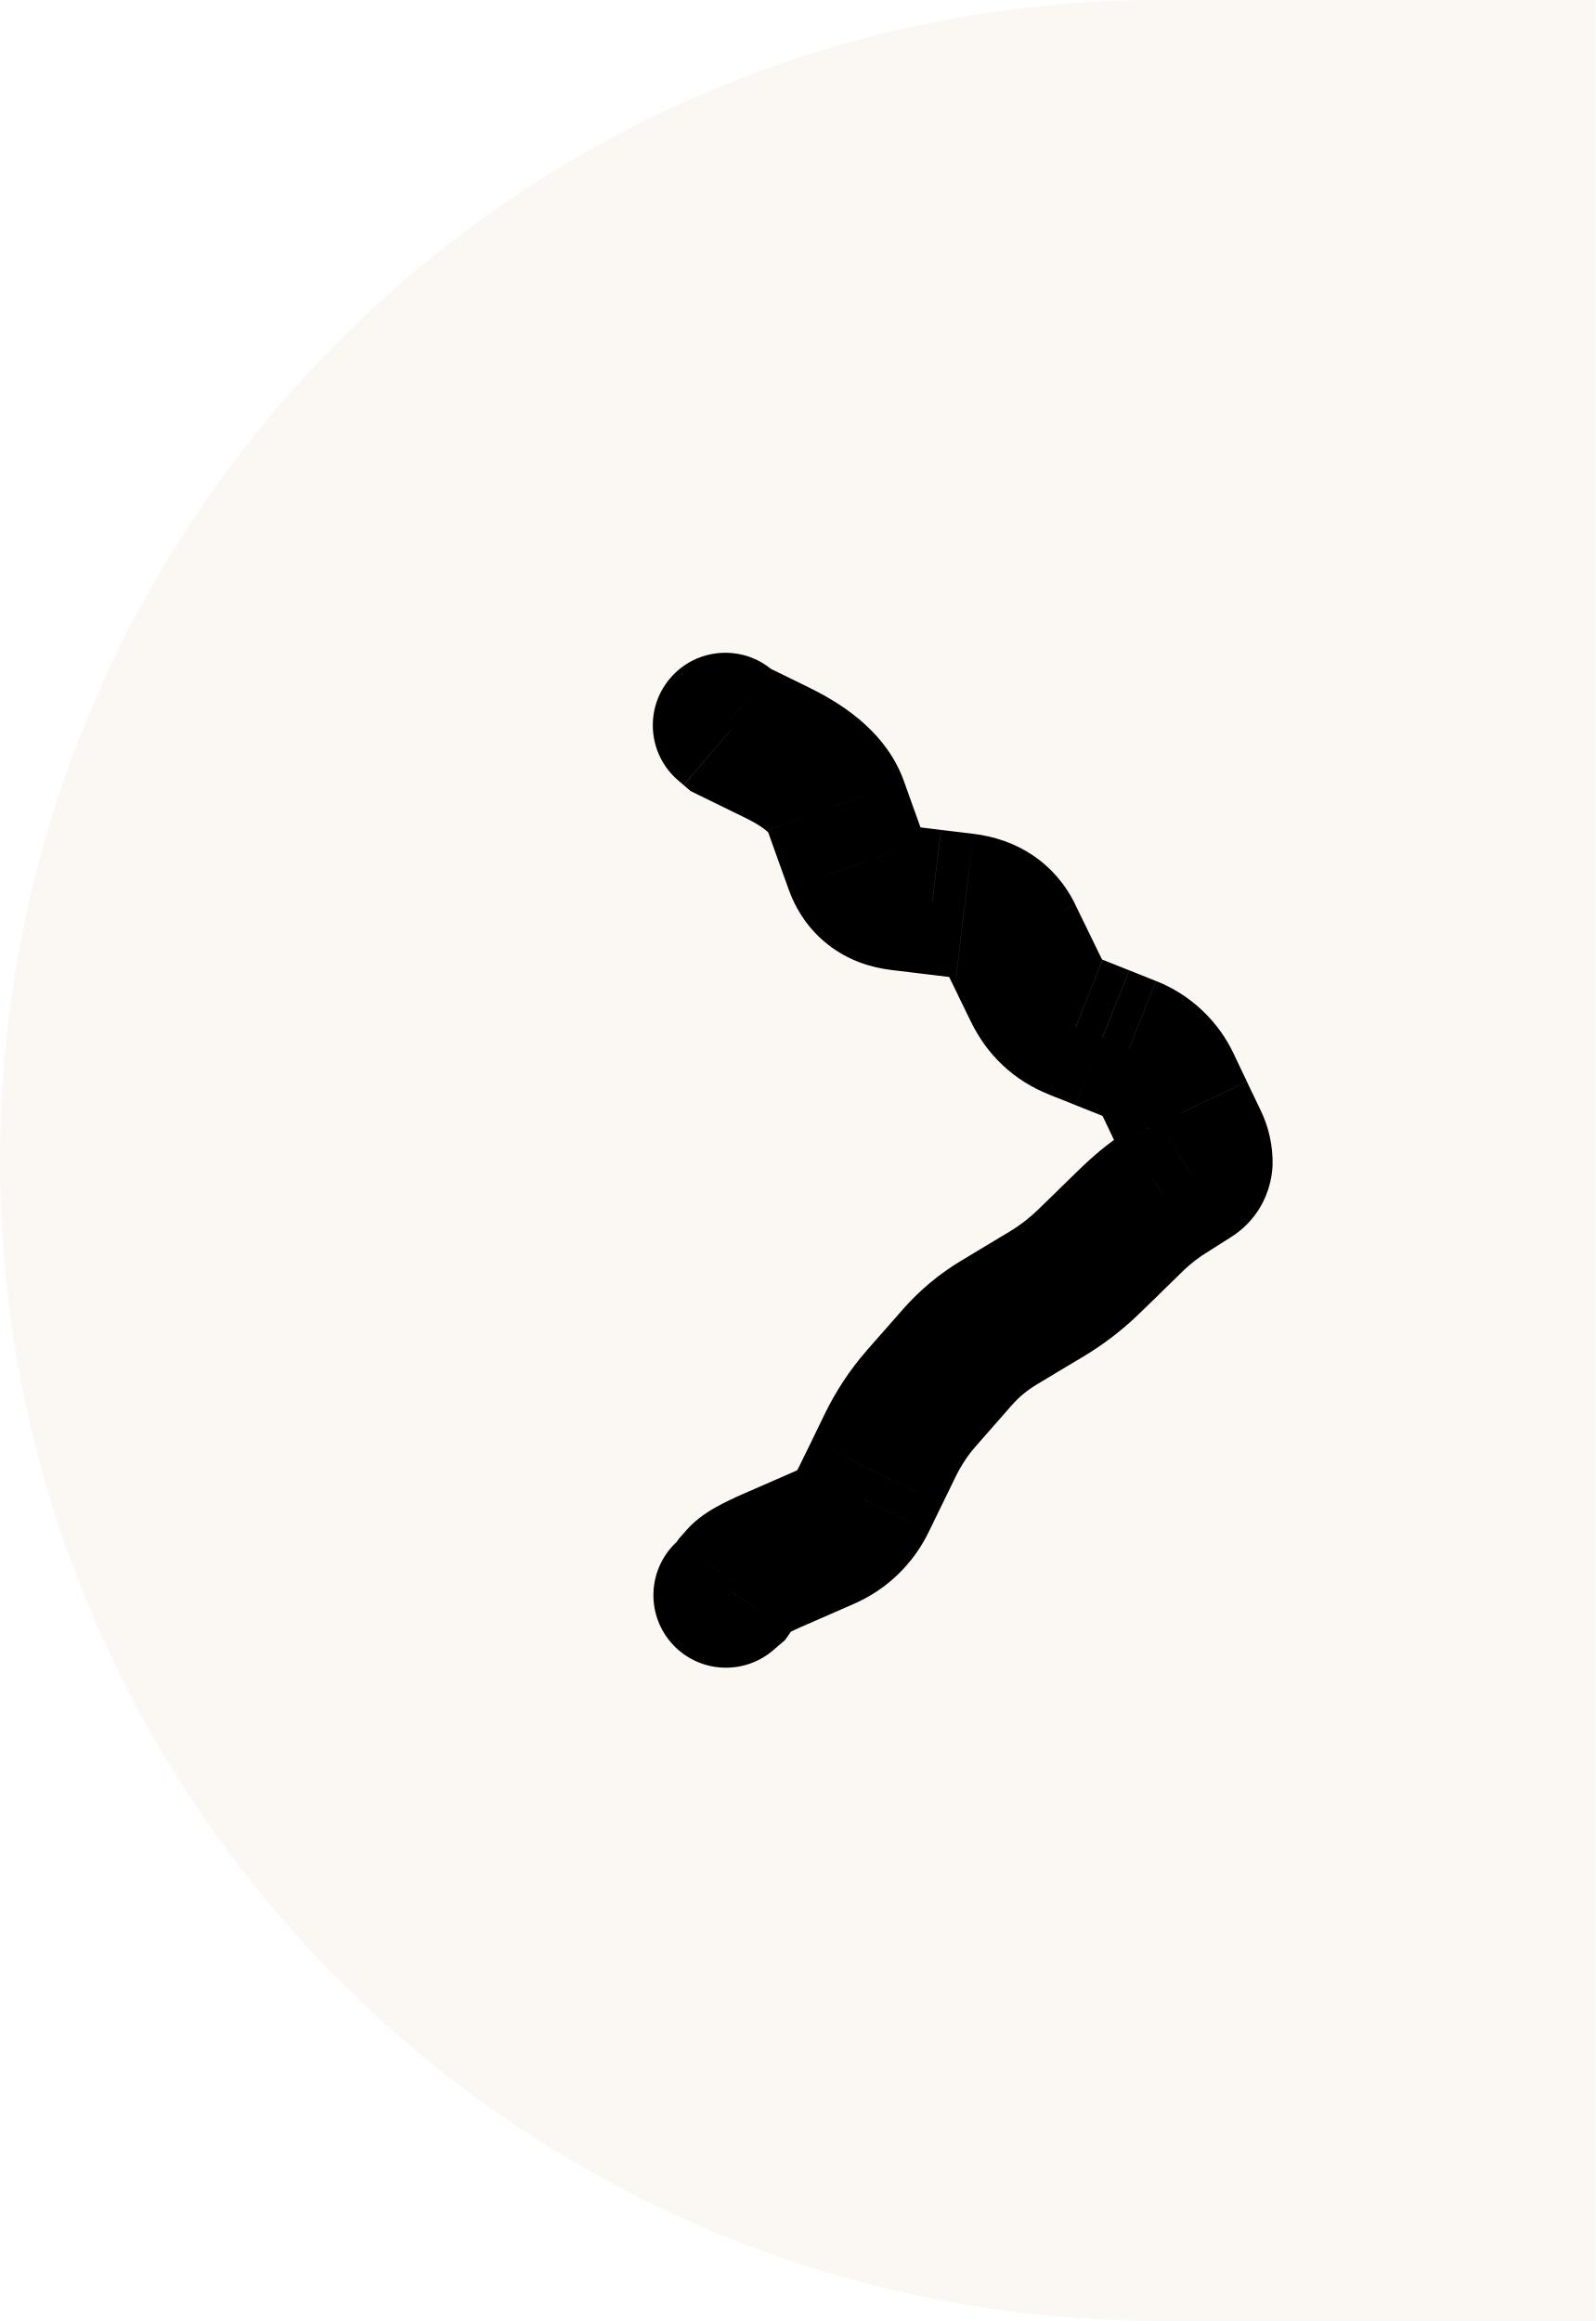
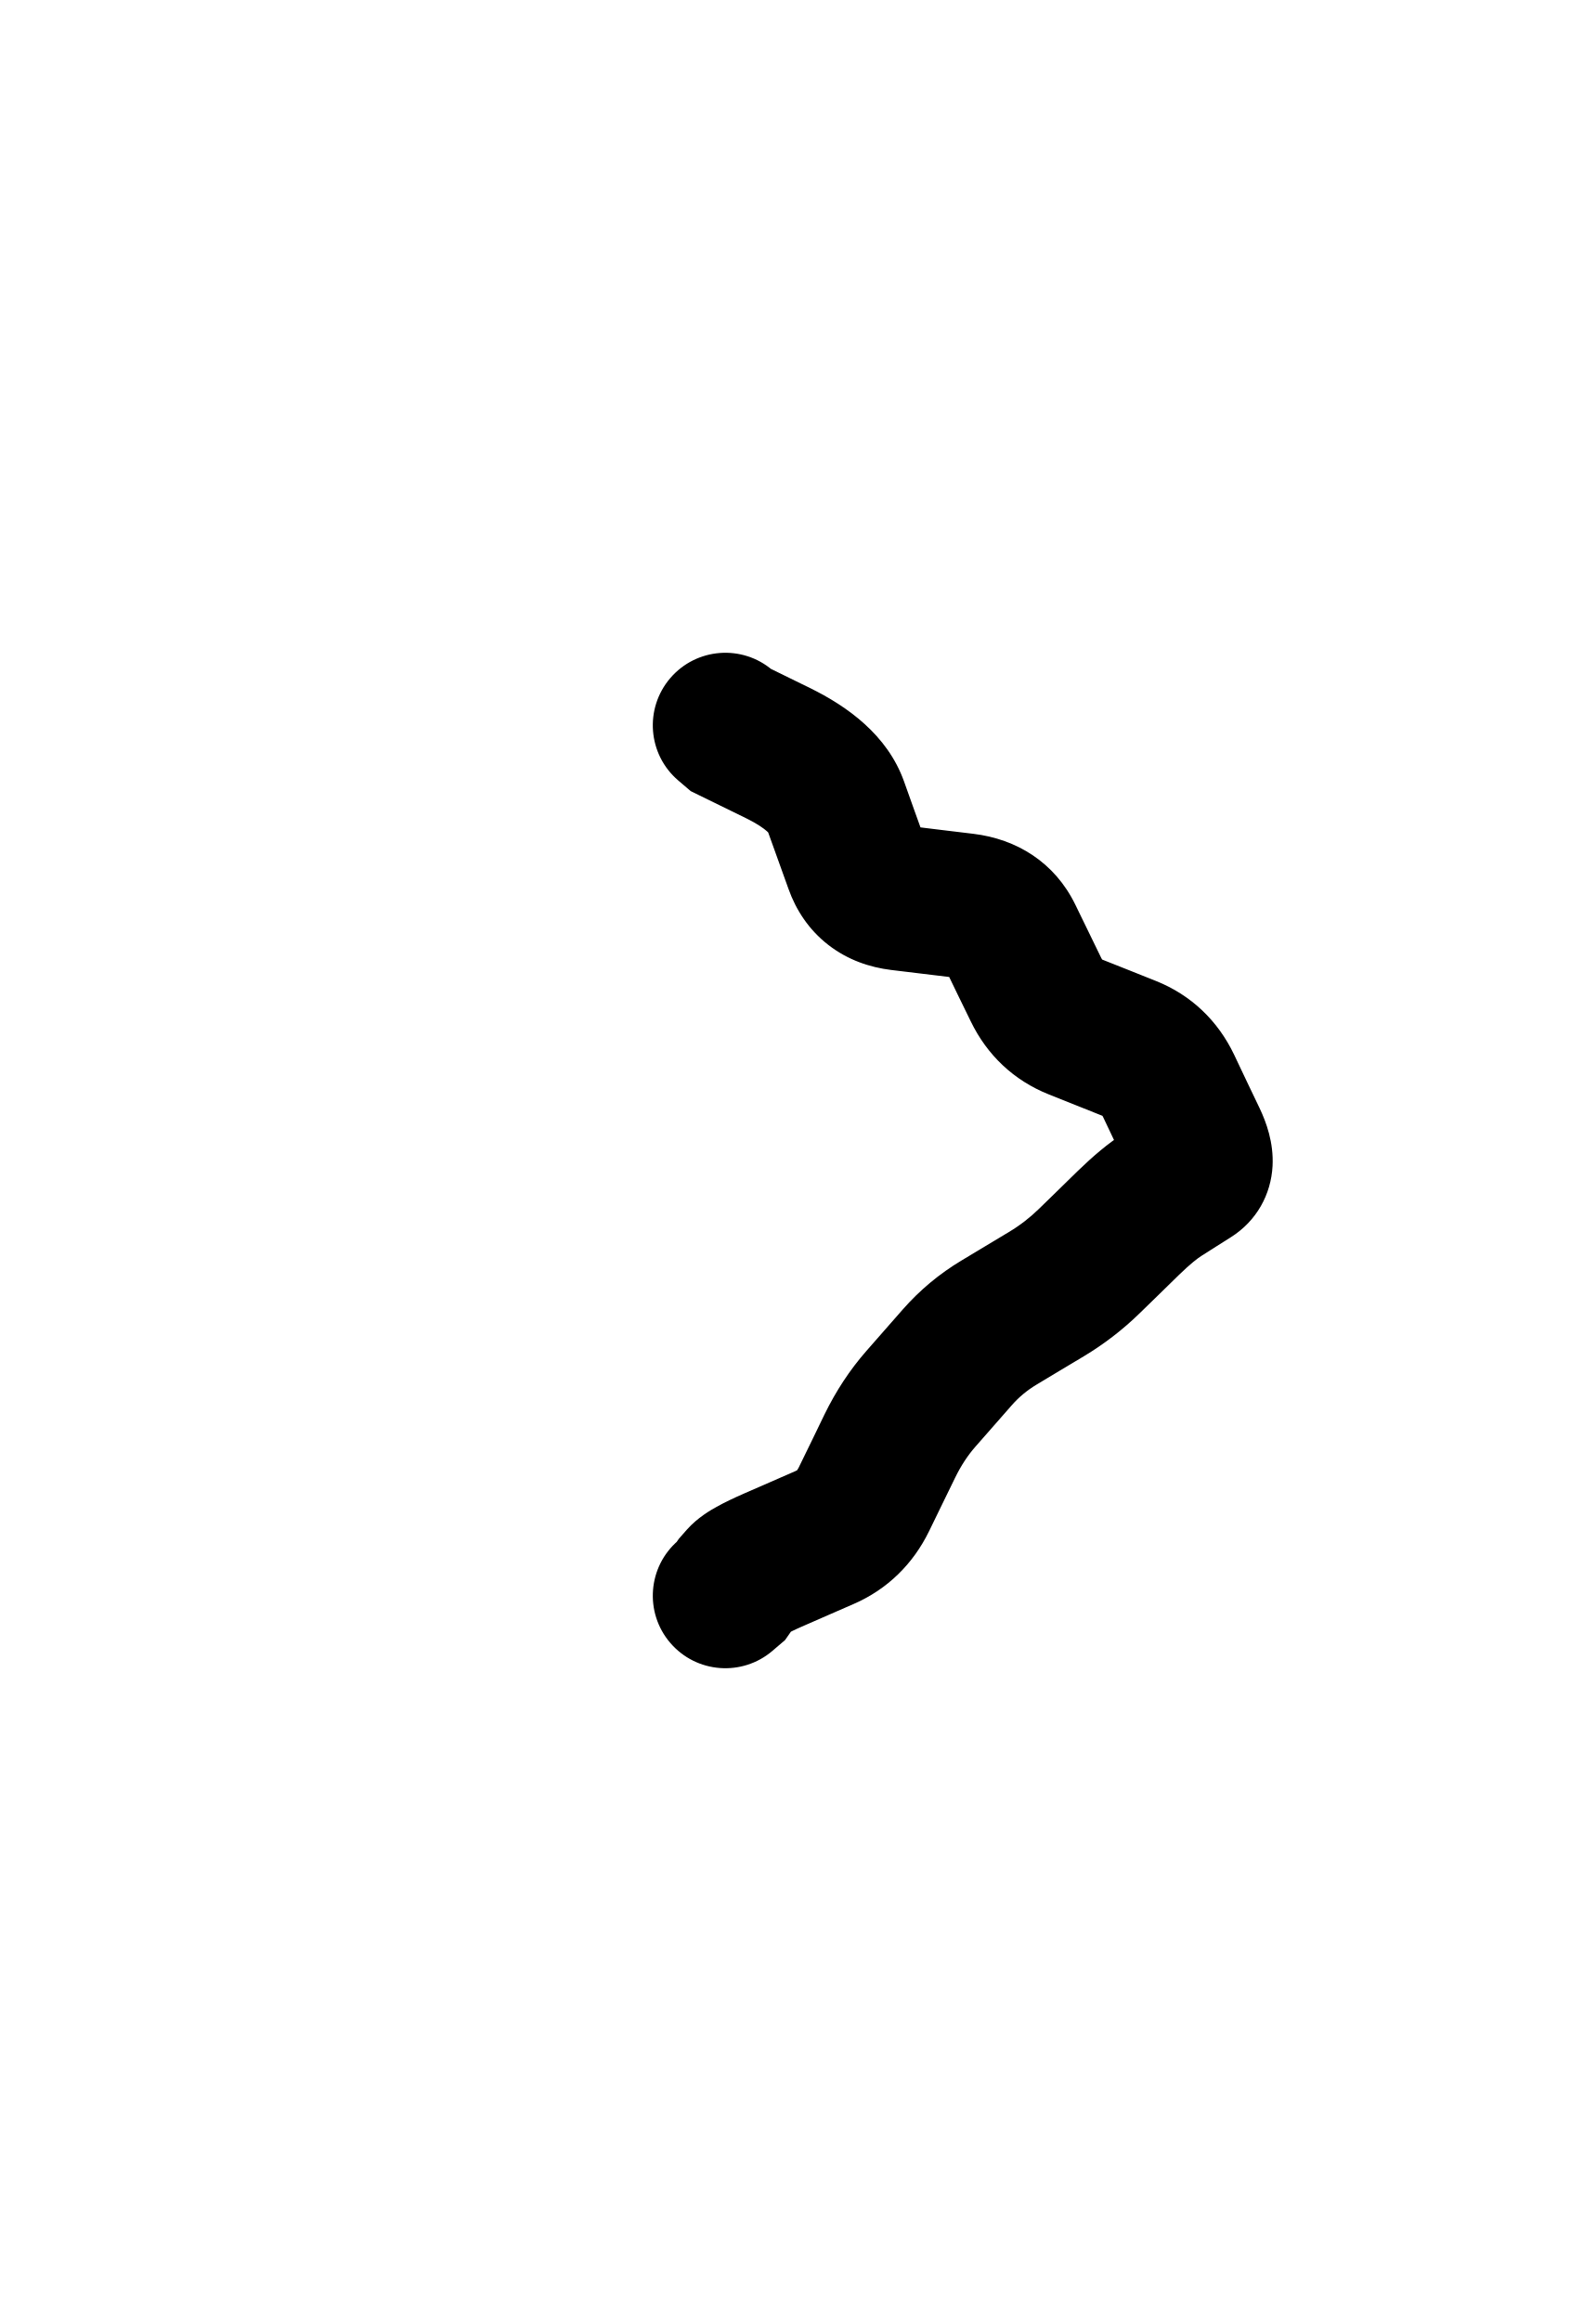
- <svg xmlns="http://www.w3.org/2000/svg" fill="none" viewBox="0 0 22 32">
-   <path fill="#FBF8F4" d="M0 16C0 7.163 7.163 0 16 0h6v32h-6C7.163 32 0 24.837 0 16z" />
-   <path fill="#000" d="M10.65 9.24a1 1 0 10-1.3 1.52L10 10l.65-.76zm-.574.825l-.65.76.096.082.114.056.44-.898zm1.444 1.042l-.94.338.94-.338zm.146.406l.941-.337-.94.337zm.739.867l.12-.993-.12.993zm.895.109l-.12.992.12-.992zm.626.422l.9-.438-.9.438zm.357.735l.9-.437-.9.437zm.547.514l.37-.928-.37.929zm.736.294l-.37.929.37-.929zm.545.517l.903-.43-.903.43zm.353.741l-.903.43.903-.43zm-.027.5l.535.844-.535-.845zm-.407.257l-.535-.845.535.845zm-.473.391l-.698-.716.698.716zm-1.133.983l.515.858-.515-.858zm-.652.392l-.515-.857.515.857zm-.576.48l-.752-.659.752.66zm-.5.57l.752.66-.752-.66zm-.428.652l.899.438-.9-.438zm-.18.368l.9.438-.9-.438zm-.178.367l-.9-.438.9.438zm-.539.525l-.4-.917.4.917zm-.718.314l-.4-.917.4.917zm-.433.24l-.75-.662.75.662zm-.073.083l-.75-.662-.037.042-.032.046.819.574zm-.071.1l.65.76.097-.082.072-.103-.82-.574zm-.727-.693a1 1 0 001.302 1.518L10 22l-.65-.76zM10 10l-.65.76.075.064.65-.759.652-.76-.076-.064L10 10zm.076.065l-.44.898.65.318.44-.898.44-.898-.65-.318-.44.898zm.65.318l-.44.898c.158.078.246.142.29.181.04.038.022.034.003-.017l.941-.338.942-.337c-.229-.637-.779-1.031-1.297-1.285l-.44.898zm.794.724l-.94.338.145.406.941-.338.941-.337-.145-.406-.941.337zm.146.406l-.941.338.146.406.94-.337.942-.338-.146-.406-.94.337zm.146.407l-.941.337c.102.287.278.56.549.77.268.209.572.31.865.346l.12-.993.12-.993c-.005 0 .051.006.121.061a.331.331 0 01.107.134l-.941.338zm.593.46l-.12.993.447.054.12-.993.12-.992-.447-.055-.12.993zm.447.054l-.12.993.447.054.12-.992.121-.993-.447-.054-.12.992zm.448.055l-.12.992c.022.003-.009.003-.059-.03a.313.313 0 01-.095-.103l.9-.437.9-.438c-.286-.585-.811-.905-1.406-.977l-.12.993zm.626.422l-.9.437.18.368.899-.438.899-.437-.179-.367-.9.437zm.179.367l-.9.438.179.367.9-.437.899-.437-.179-.368-.9.437zm.178.368l-.899.437c.224.462.591.813 1.076 1.006l.37-.928.37-.93-.01-.004.005.003c.001.002.001.002 0 0a.137.137 0 01-.012-.021l-.9.437zm.547.514l-.37.93.368.146.37-.929.37-.929-.367-.146-.37.929zm.368.147l-.37.93.368.146.37-.929.37-.929-.367-.147-.37.93zm.368.147l-.37.929.008.003a.04.04 0 01-.006-.004l-.001-.001a.145.145 0 01.011.02l.903-.43.903-.43a1.995 1.995 0 00-1.077-1.016l-.37.929zm.545.517l-.903.43.176.37.903-.43.903-.43-.176-.37-.903.43zm.176.37l-.902.43.176.371.903-.43.903-.43-.177-.37-.903.43zm.177.371l-.903.43c.028.059-.023-.016-.014-.174a.771.771 0 01.355-.601l.535.844.535.845c.353-.224.55-.588.572-.98a1.65 1.65 0 00-.177-.794l-.903.43zm-.027.5l-.535-.845-.204.128.535.845.535.845.204-.129-.535-.845zm-.204.128l-.535-.845-.203.13.535.844.535.845.203-.129-.535-.845zm-.203.13l-.535-.846c-.218.138-.431.32-.636.52l.698.716.698.716a2.14 2.14 0 01.31-.262l-.535-.845zm-.473.39l-.698-.716-.27.263.699.716.698.716.27-.263-.699-.716zm-.269.263l-.698-.716-.27.262.699.716.698.716.27-.262-.699-.716zm-.269.262l-.698-.716c-.123.12-.26.226-.412.317l.515.857.515.858c.283-.17.543-.37.778-.6l-.698-.716zm-.595.458l-.515-.857-.326.196.515.857.515.857.326-.195-.515-.858zm-.326.196l-.515-.857-.326.196.515.857.515.857.326-.196-.515-.857zm-.326.196l-.515-.857c-.306.183-.578.41-.813.678l.752.66.752.659c.098-.112.21-.205.339-.283l-.515-.857zm-.576.48l-.752-.659-.25.285.752.66.752.659.25-.285-.752-.66zm-.25.285l-.752-.66-.25.285.752.66.752.66.25-.285-.752-.66zm-.25.285l-.751-.66c-.23.262-.421.555-.577.874l.9.438.899.438c.083-.171.178-.313.281-.43l-.752-.66zm-.428.652l-.9-.438-.178.368.899.438.899.438.179-.368-.9-.438zm-.18.368l-.898-.438-.18.367.9.438.899.438.179-.367-.9-.438zm-.178.367l-.9-.438a.13.13 0 01-.022.037l-.003.002a.093.093 0 01-.014.007l.4.917.4.916a2.055 2.055 0 001.038-1.003l-.9-.438zm-.539.525l-.4-.917-.36.157.401.917.4.916.36-.157-.4-.916zm-.359.157l-.4-.917-.36.157.4.917.401.916.36-.157-.4-.916zm-.36.157l-.4-.917a4.47 4.47 0 00-.372.18c-.08.045-.262.148-.41.315l.75.662.75.662a.795.795 0 01-.121.11c-.014.01-.015.01.001 0l.075-.037a4.03 4.03 0 01.128-.06l-.4-.915zm-.432.24l-.75-.662-.073.083.75.662.75.662.073-.083-.75-.662zm-.073.083l-.82-.574-.07.101.819.574.819.574.07-.102-.818-.573zm-.071.1l-.65-.758-.077.065L10 22l.65.76.077-.066-.651-.76z" />
+ <svg xmlns="http://www.w3.org/2000/svg" width="22" height="32" viewBox="0 0 22 32" fill="none">
+   <path d="M10.651 9.241C10.232 8.881 9.6 8.93 9.241 9.349C8.881 9.769 8.93 10.4 9.349 10.759L10 10L10.651 9.241ZM10.076 10.065L9.425 10.824L9.522 10.907L9.636 10.963L10.076 10.065ZM11.521 11.107L10.579 11.445L11.521 11.107ZM11.666 11.513L12.607 11.176L11.666 11.513ZM12.405 12.38L12.525 11.387L12.405 12.38ZM13.3 12.489L13.179 13.481L13.3 12.489ZM13.926 12.911L14.825 12.473L13.926 12.911ZM14.283 13.646L15.183 13.209L14.283 13.646ZM14.83 14.161L15.201 13.232L14.83 14.161ZM15.566 14.454L15.196 15.383L15.566 14.454ZM16.111 14.971L17.014 14.541L16.111 14.971ZM16.464 15.712L15.561 16.142L16.464 15.712ZM16.437 16.211L16.972 17.056L16.437 16.211ZM16.03 16.469L15.495 15.624L16.03 16.469ZM15.557 16.86L14.859 16.144L15.557 16.86ZM14.424 17.843L14.939 18.701L14.424 17.843ZM13.772 18.235L13.257 17.378L13.772 18.235ZM13.196 18.715L12.444 18.056L13.196 18.715ZM12.696 19.285L13.448 19.945L12.696 19.285ZM12.268 19.937L13.167 20.375L12.268 19.937ZM12.089 20.305L12.988 20.742L12.089 20.305ZM11.91 20.672L11.011 20.234L11.91 20.672ZM11.371 21.197L10.971 20.28L11.371 21.197ZM10.653 21.511L10.252 20.594L10.653 21.511ZM10.22 21.751L9.47 21.089L10.22 21.751ZM10.147 21.834L9.397 21.172L9.36 21.214L9.328 21.26L10.147 21.834ZM10.076 21.935L10.727 22.694L10.823 22.612L10.895 22.509L10.076 21.935ZM9.349 21.241C8.93 21.6 8.881 22.232 9.241 22.651C9.6 23.07 10.232 23.119 10.651 22.759L10 22L9.349 21.241ZM10 10L9.349 10.759L9.425 10.824L10.076 10.065L10.727 9.306L10.651 9.241L10 10ZM10.076 10.065L9.636 10.963L10.286 11.281L10.725 10.383L11.165 9.485L10.516 9.167L10.076 10.065ZM10.725 10.383L10.286 11.281C10.444 11.359 10.532 11.423 10.575 11.462C10.616 11.5 10.598 11.496 10.579 11.445L11.521 11.107L12.462 10.77C12.233 10.133 11.683 9.739 11.165 9.485L10.725 10.383ZM11.521 11.107L10.579 11.445L10.725 11.851L11.666 11.513L12.607 11.176L12.462 10.77L11.521 11.107ZM11.666 11.513L10.725 11.851L10.871 12.257L11.812 11.92L12.753 11.582L12.607 11.176L11.666 11.513ZM11.812 11.92L10.871 12.257C10.973 12.544 11.149 12.818 11.42 13.028C11.688 13.236 11.992 13.337 12.285 13.373L12.405 12.38L12.525 11.387C12.52 11.387 12.576 11.393 12.646 11.448C12.719 11.504 12.747 11.566 12.753 11.582L11.812 11.92ZM12.405 12.38L12.285 13.373L12.732 13.427L12.852 12.434L12.973 11.442L12.525 11.387L12.405 12.38ZM12.852 12.434L12.732 13.427L13.179 13.481L13.3 12.489L13.42 11.496L12.973 11.442L12.852 12.434ZM13.3 12.489L13.179 13.481C13.202 13.484 13.171 13.484 13.121 13.451C13.097 13.434 13.075 13.415 13.058 13.394C13.04 13.373 13.031 13.357 13.027 13.348L13.926 12.911L14.825 12.473C14.54 11.888 14.015 11.568 13.42 11.496L13.3 12.489ZM13.926 12.911L13.027 13.348L13.205 13.716L14.105 13.278L15.004 12.841L14.825 12.473L13.926 12.911ZM14.105 13.278L13.205 13.716L13.384 14.083L14.283 13.646L15.183 13.209L15.004 12.841L14.105 13.278ZM14.283 13.646L13.384 14.083C13.608 14.545 13.975 14.896 14.46 15.089L14.83 14.161L15.201 13.232C15.193 13.229 15.191 13.227 15.191 13.227C15.191 13.227 15.193 13.229 15.195 13.23C15.196 13.232 15.196 13.232 15.195 13.23C15.193 13.227 15.189 13.221 15.183 13.209L14.283 13.646ZM14.83 14.161L14.46 15.089L14.828 15.236L15.198 14.307L15.569 13.378L15.201 13.232L14.83 14.161ZM15.198 14.307L14.828 15.236L15.196 15.383L15.566 14.454L15.937 13.525L15.569 13.378L15.198 14.307ZM15.566 14.454L15.196 15.383C15.203 15.386 15.205 15.387 15.204 15.386C15.203 15.386 15.2 15.384 15.198 15.382C15.196 15.38 15.195 15.379 15.197 15.381C15.198 15.383 15.202 15.389 15.208 15.401L16.111 14.971L17.014 14.541C16.792 14.076 16.425 13.72 15.937 13.525L15.566 14.454ZM16.111 14.971L15.208 15.401L15.384 15.772L16.287 15.342L17.19 14.912L17.014 14.541L16.111 14.971ZM16.287 15.342L15.384 15.772L15.561 16.142L16.464 15.712L17.367 15.282L17.19 14.912L16.287 15.342ZM16.464 15.712L15.561 16.142C15.589 16.201 15.538 16.126 15.547 15.968C15.552 15.876 15.577 15.757 15.647 15.634C15.718 15.511 15.813 15.423 15.902 15.367L16.437 16.211L16.972 17.056C17.325 16.832 17.523 16.468 17.544 16.076C17.561 15.752 17.456 15.47 17.367 15.282L16.464 15.712ZM16.437 16.211L15.902 15.367L15.698 15.495L16.233 16.34L16.768 17.185L16.972 17.056L16.437 16.211ZM16.233 16.34L15.698 15.495L15.495 15.624L16.03 16.469L16.565 17.314L16.768 17.185L16.233 16.34ZM16.03 16.469L15.495 15.624C15.277 15.762 15.064 15.945 14.859 16.144L15.557 16.86L16.255 17.576C16.409 17.426 16.511 17.348 16.565 17.314L16.03 16.469ZM15.557 16.86L14.859 16.144L14.59 16.407L15.288 17.123L15.986 17.839L16.255 17.576L15.557 16.86ZM15.288 17.123L14.59 16.407L14.321 16.669L15.019 17.385L15.717 18.101L15.986 17.839L15.288 17.123ZM15.019 17.385L14.321 16.669C14.198 16.789 14.061 16.895 13.909 16.986L14.424 17.843L14.939 18.701C15.222 18.531 15.482 18.331 15.717 18.101L15.019 17.385ZM14.424 17.843L13.909 16.986L13.583 17.182L14.098 18.039L14.613 18.896L14.939 18.701L14.424 17.843ZM14.098 18.039L13.583 17.182L13.257 17.378L13.772 18.235L14.287 19.092L14.613 18.896L14.098 18.039ZM13.772 18.235L13.257 17.378C12.951 17.561 12.679 17.788 12.444 18.056L13.196 18.715L13.948 19.375C14.046 19.263 14.158 19.17 14.287 19.092L13.772 18.235ZM13.196 18.715L12.444 18.056L12.194 18.341L12.946 19L13.698 19.66L13.948 19.375L13.196 18.715ZM12.946 19L12.194 18.341L11.945 18.625L12.696 19.285L13.448 19.945L13.698 19.66L12.946 19ZM12.696 19.285L11.945 18.625C11.715 18.887 11.524 19.18 11.368 19.499L12.268 19.937L13.167 20.375C13.25 20.204 13.345 20.062 13.448 19.945L12.696 19.285ZM12.268 19.937L11.368 19.499L11.19 19.867L12.089 20.305L12.988 20.742L13.167 20.375L12.268 19.937ZM12.089 20.305L11.19 19.867L11.011 20.234L11.91 20.672L12.809 21.11L12.988 20.742L12.089 20.305ZM11.91 20.672L11.011 20.234C10.997 20.262 10.988 20.271 10.988 20.271C10.987 20.271 10.986 20.272 10.985 20.273C10.983 20.274 10.979 20.277 10.971 20.28L11.371 21.197L11.772 22.113C12.239 21.909 12.59 21.559 12.809 21.11L11.91 20.672ZM11.371 21.197L10.971 20.28L10.612 20.437L11.012 21.354L11.412 22.27L11.772 22.113L11.371 21.197ZM11.012 21.354L10.612 20.437L10.252 20.594L10.653 21.511L11.053 22.427L11.412 22.27L11.012 21.354ZM10.653 21.511L10.252 20.594C10.118 20.653 9.99 20.713 9.88 20.775C9.8 20.819 9.618 20.922 9.47 21.089L10.22 21.751L10.97 22.413C10.936 22.451 10.907 22.477 10.889 22.492C10.87 22.508 10.856 22.518 10.849 22.523C10.835 22.533 10.834 22.533 10.85 22.523C10.865 22.515 10.889 22.503 10.925 22.486C10.96 22.469 11.002 22.449 11.053 22.427L10.653 21.511ZM10.22 21.751L9.47 21.089L9.397 21.172L10.147 21.834L10.896 22.496L10.97 22.413L10.22 21.751ZM10.147 21.834L9.328 21.26L9.257 21.361L10.076 21.935L10.895 22.509L10.966 22.407L10.147 21.834ZM10.076 21.935L9.425 21.176L9.349 21.241L10 22L10.651 22.759L10.727 22.694L10.076 21.935Z" fill="black" />
</svg>
